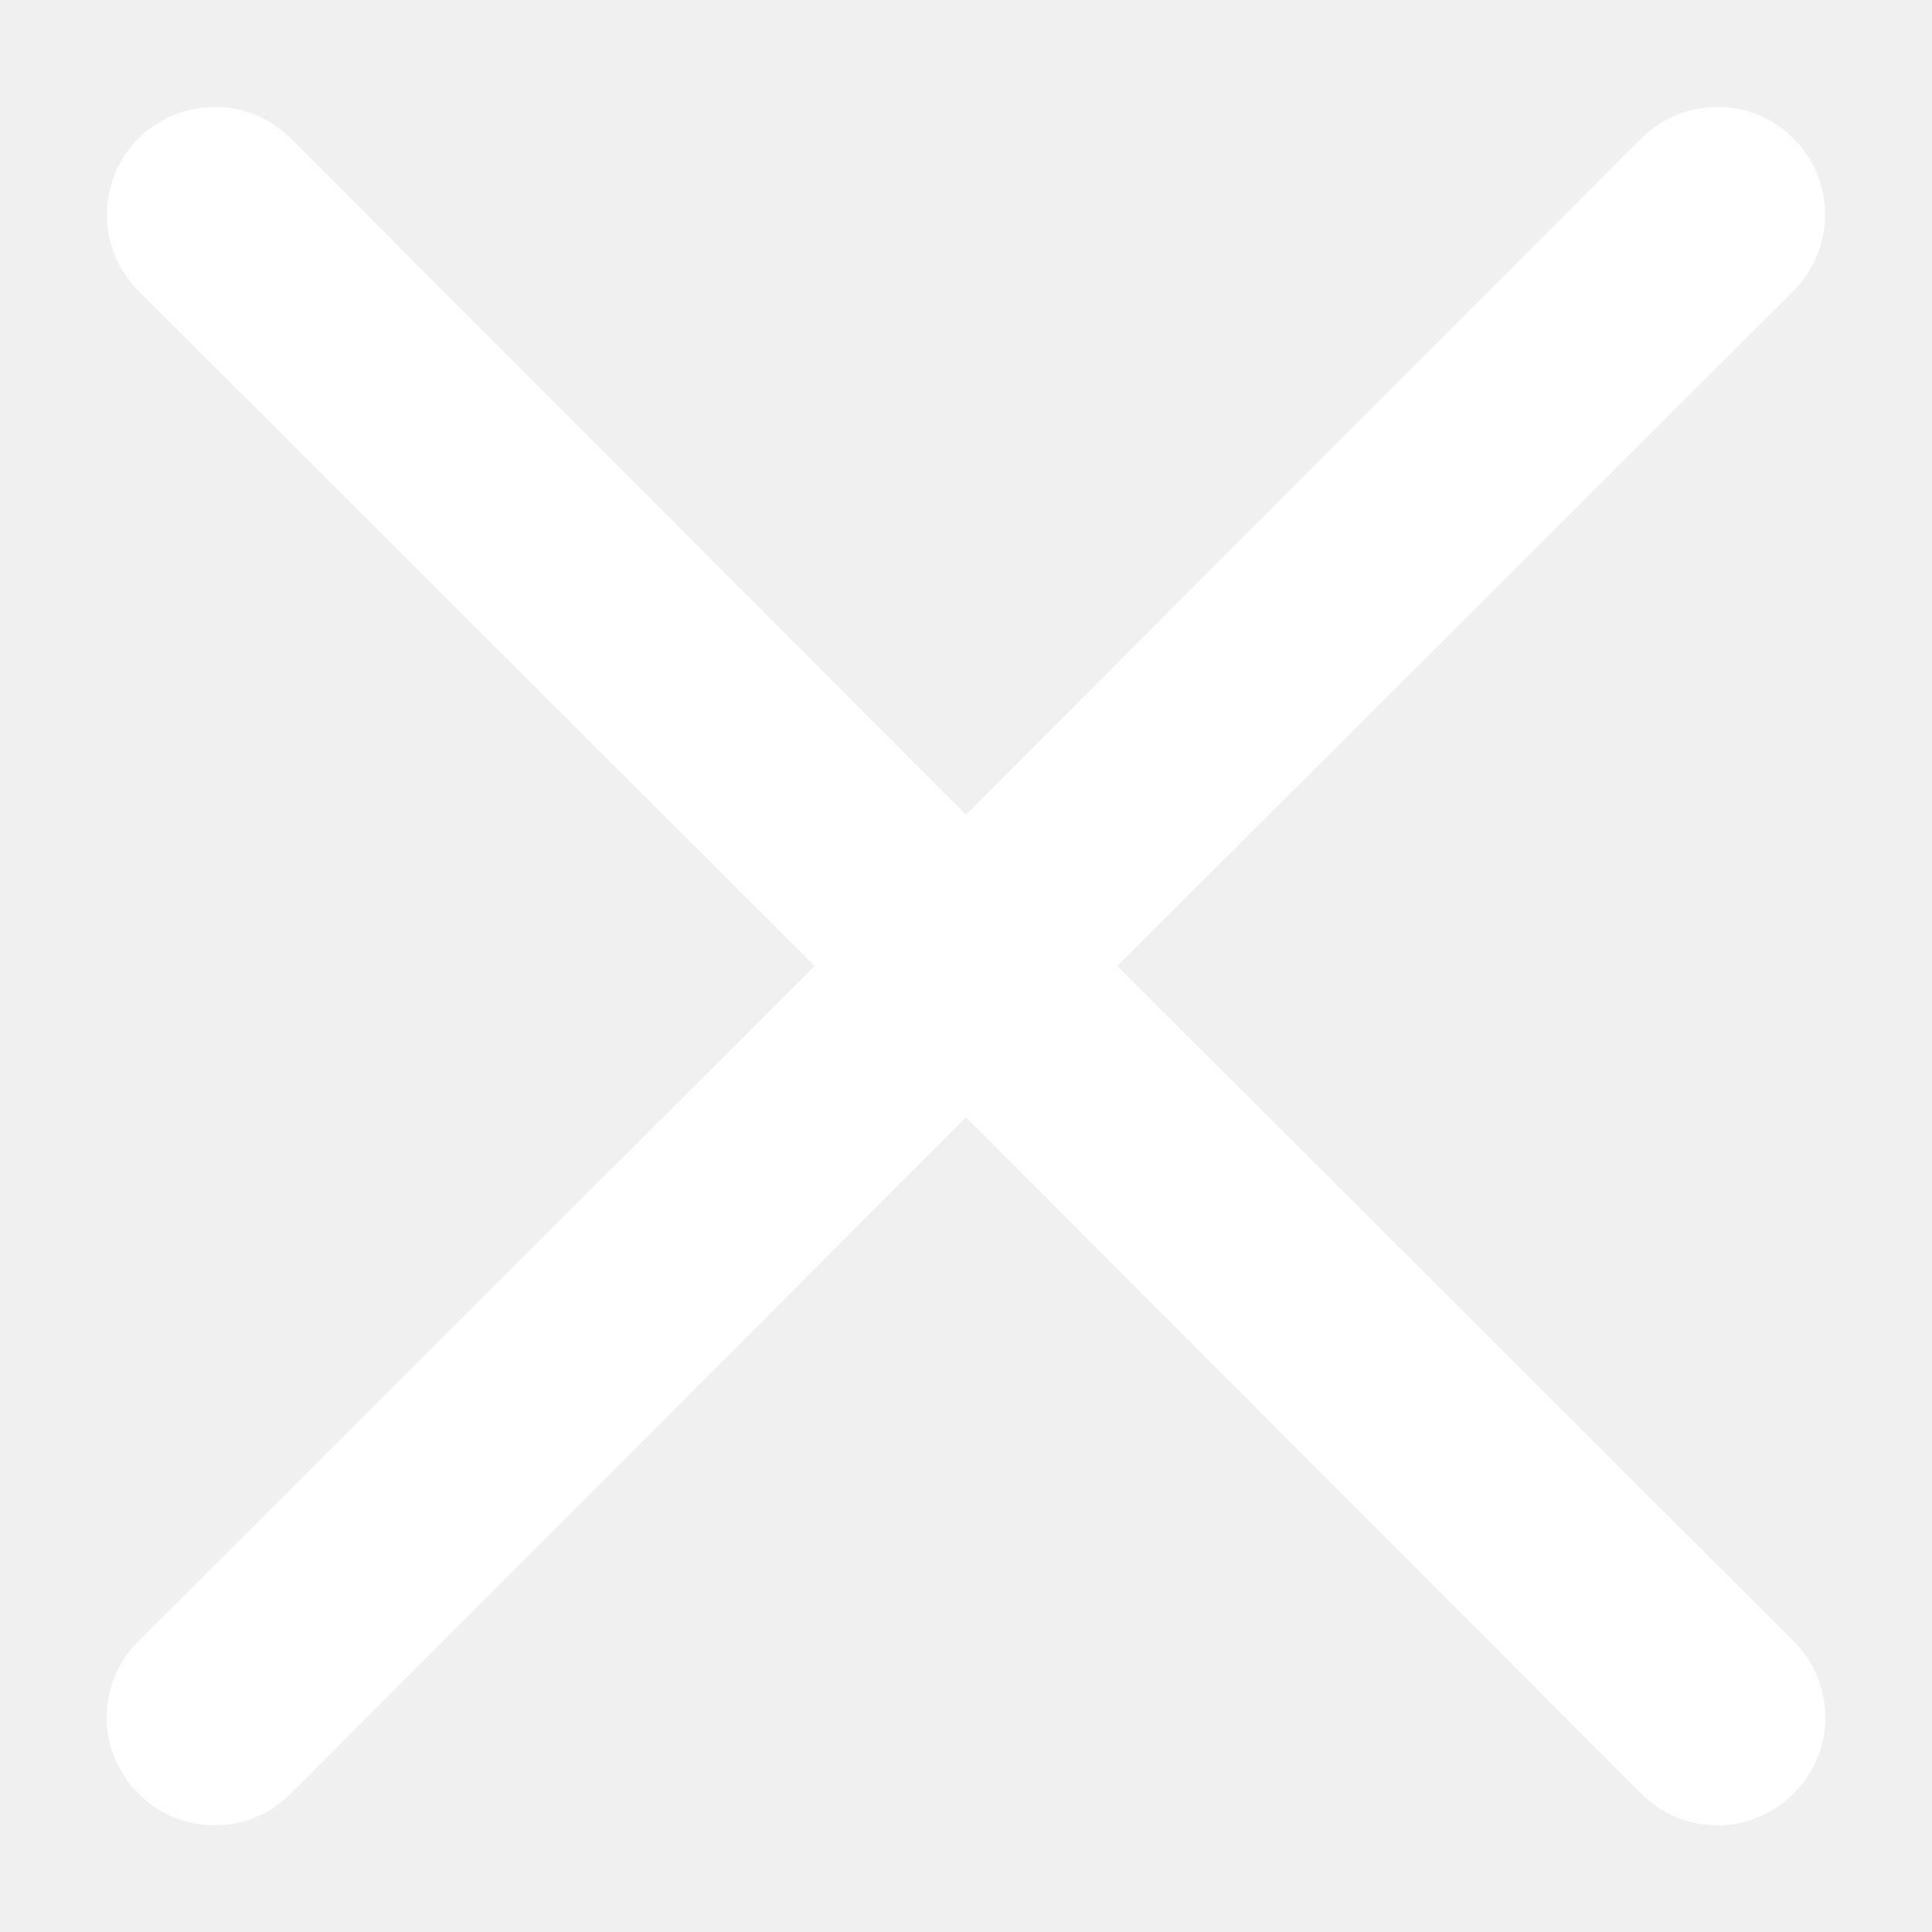
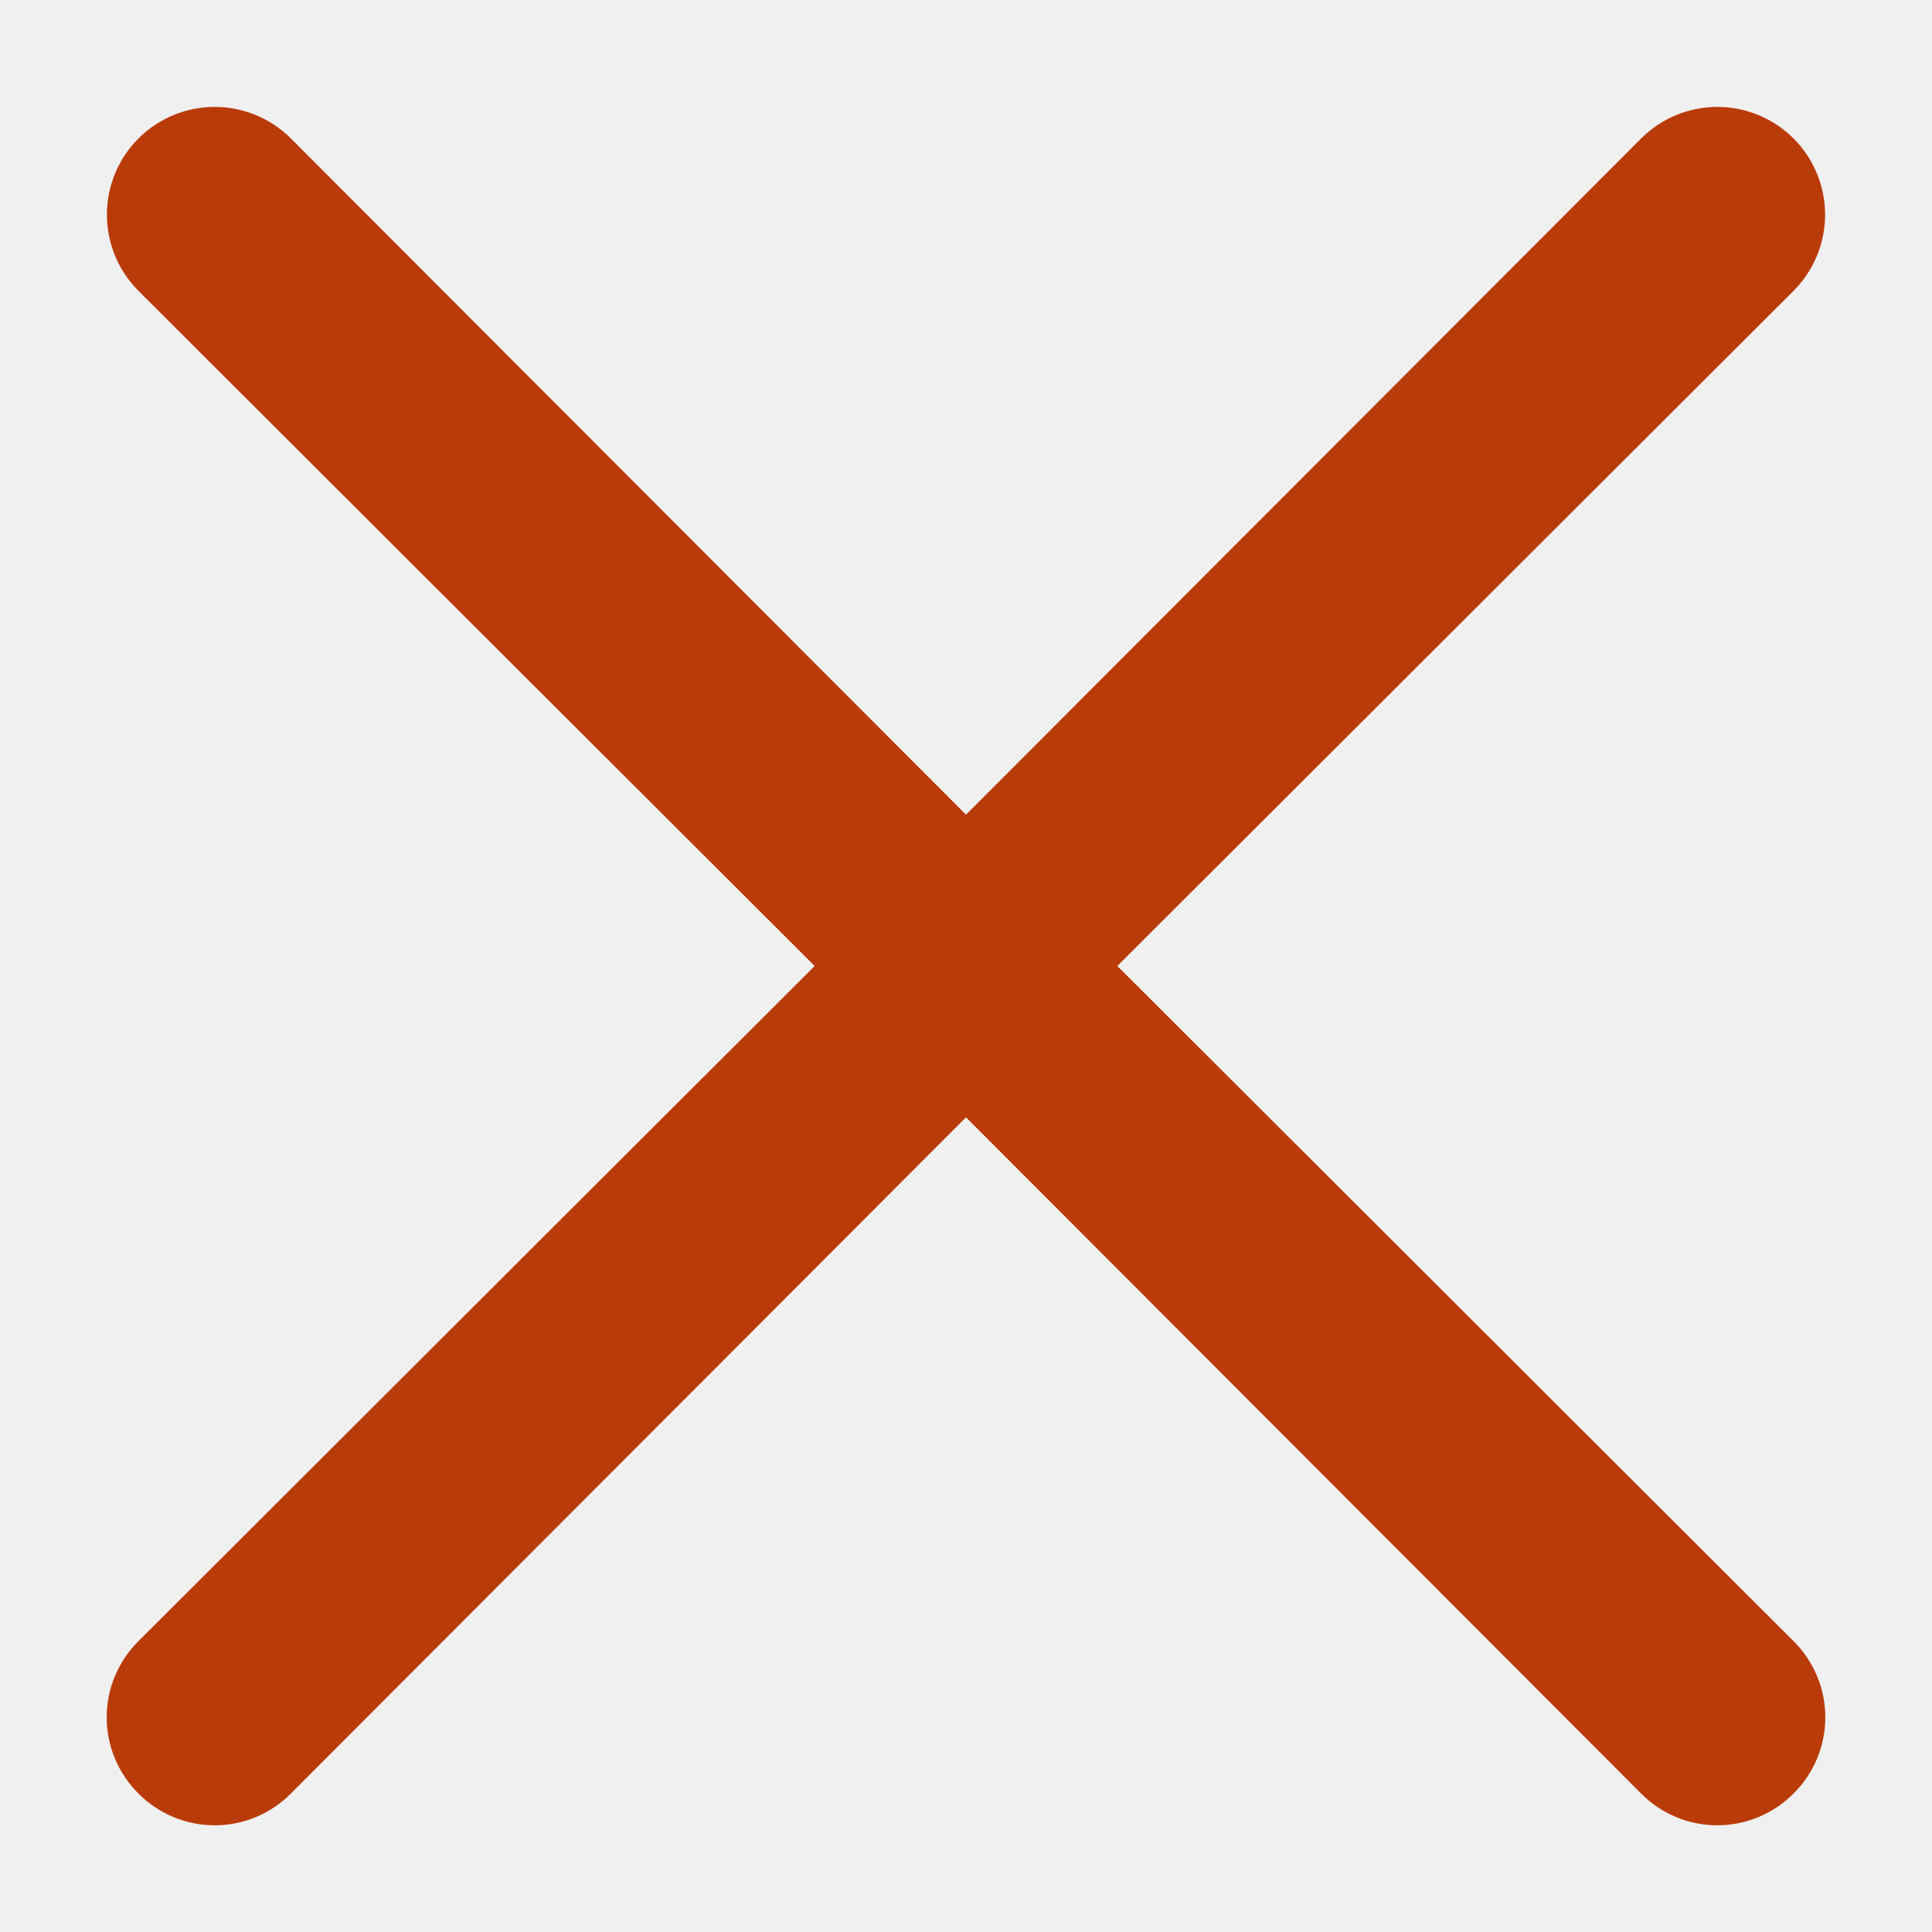
<svg xmlns="http://www.w3.org/2000/svg" width="18" height="18" viewBox="0 0 18 18" fill="#FFF">
-   <path d="M10.41 9L16.71 2.71C16.898 2.522 17.004 2.266 17.004 2C17.004 1.734 16.898 1.478 16.71 1.29C16.522 1.102 16.266 0.996 16 0.996C15.734 0.996 15.478 1.102 15.29 1.29L9 7.59L2.71 1.29C2.522 1.102 2.266 0.996 2 0.996C1.734 0.996 1.478 1.102 1.29 1.29C1.102 1.478 0.996 1.734 0.996 2C0.996 2.266 1.102 2.522 1.29 2.71L7.59 9L1.29 15.29C1.196 15.383 1.122 15.494 1.071 15.615C1.02 15.737 0.994 15.868 0.994 16C0.994 16.132 1.02 16.263 1.071 16.385C1.122 16.506 1.196 16.617 1.29 16.71C1.383 16.804 1.494 16.878 1.615 16.929C1.737 16.98 1.868 17.006 2 17.006C2.132 17.006 2.263 16.98 2.385 16.929C2.506 16.878 2.617 16.804 2.71 16.71L9 10.41L15.29 16.71C15.383 16.804 15.493 16.878 15.615 16.929C15.737 16.98 15.868 17.006 16 17.006C16.132 17.006 16.263 16.98 16.384 16.929C16.506 16.878 16.617 16.804 16.71 16.71C16.804 16.617 16.878 16.506 16.929 16.385C16.98 16.263 17.006 16.132 17.006 16C17.006 15.868 16.98 15.737 16.929 15.615C16.878 15.494 16.804 15.383 16.71 15.29L10.41 9Z" fill="#FFFFFF" />
+   <path d="M10.41 9L16.71 2.71C16.898 2.522 17.004 2.266 17.004 2C17.004 1.734 16.898 1.478 16.71 1.29C16.522 1.102 16.266 0.996 16 0.996C15.734 0.996 15.478 1.102 15.29 1.29L9 7.59L2.71 1.29C2.522 1.102 2.266 0.996 2 0.996C1.734 0.996 1.478 1.102 1.29 1.29C1.102 1.478 0.996 1.734 0.996 2C0.996 2.266 1.102 2.522 1.29 2.71L7.59 9L1.29 15.29C1.196 15.383 1.122 15.494 1.071 15.615C1.02 15.737 0.994 15.868 0.994 16C0.994 16.132 1.02 16.263 1.071 16.385C1.122 16.506 1.196 16.617 1.29 16.71C1.383 16.804 1.494 16.878 1.615 16.929C1.737 16.98 1.868 17.006 2 17.006C2.132 17.006 2.263 16.98 2.385 16.929C2.506 16.878 2.617 16.804 2.71 16.71L9 10.41L15.29 16.71C15.383 16.804 15.493 16.878 15.615 16.929C15.737 16.98 15.868 17.006 16 17.006C16.132 17.006 16.263 16.98 16.384 16.929C16.506 16.878 16.617 16.804 16.71 16.71C16.804 16.617 16.878 16.506 16.929 16.385C16.98 16.263 17.006 16.132 17.006 16C17.006 15.868 16.98 15.737 16.929 15.615C16.878 15.494 16.804 15.383 16.71 15.29L10.41 9Z" fill="#ba3b0a" />
</svg>
